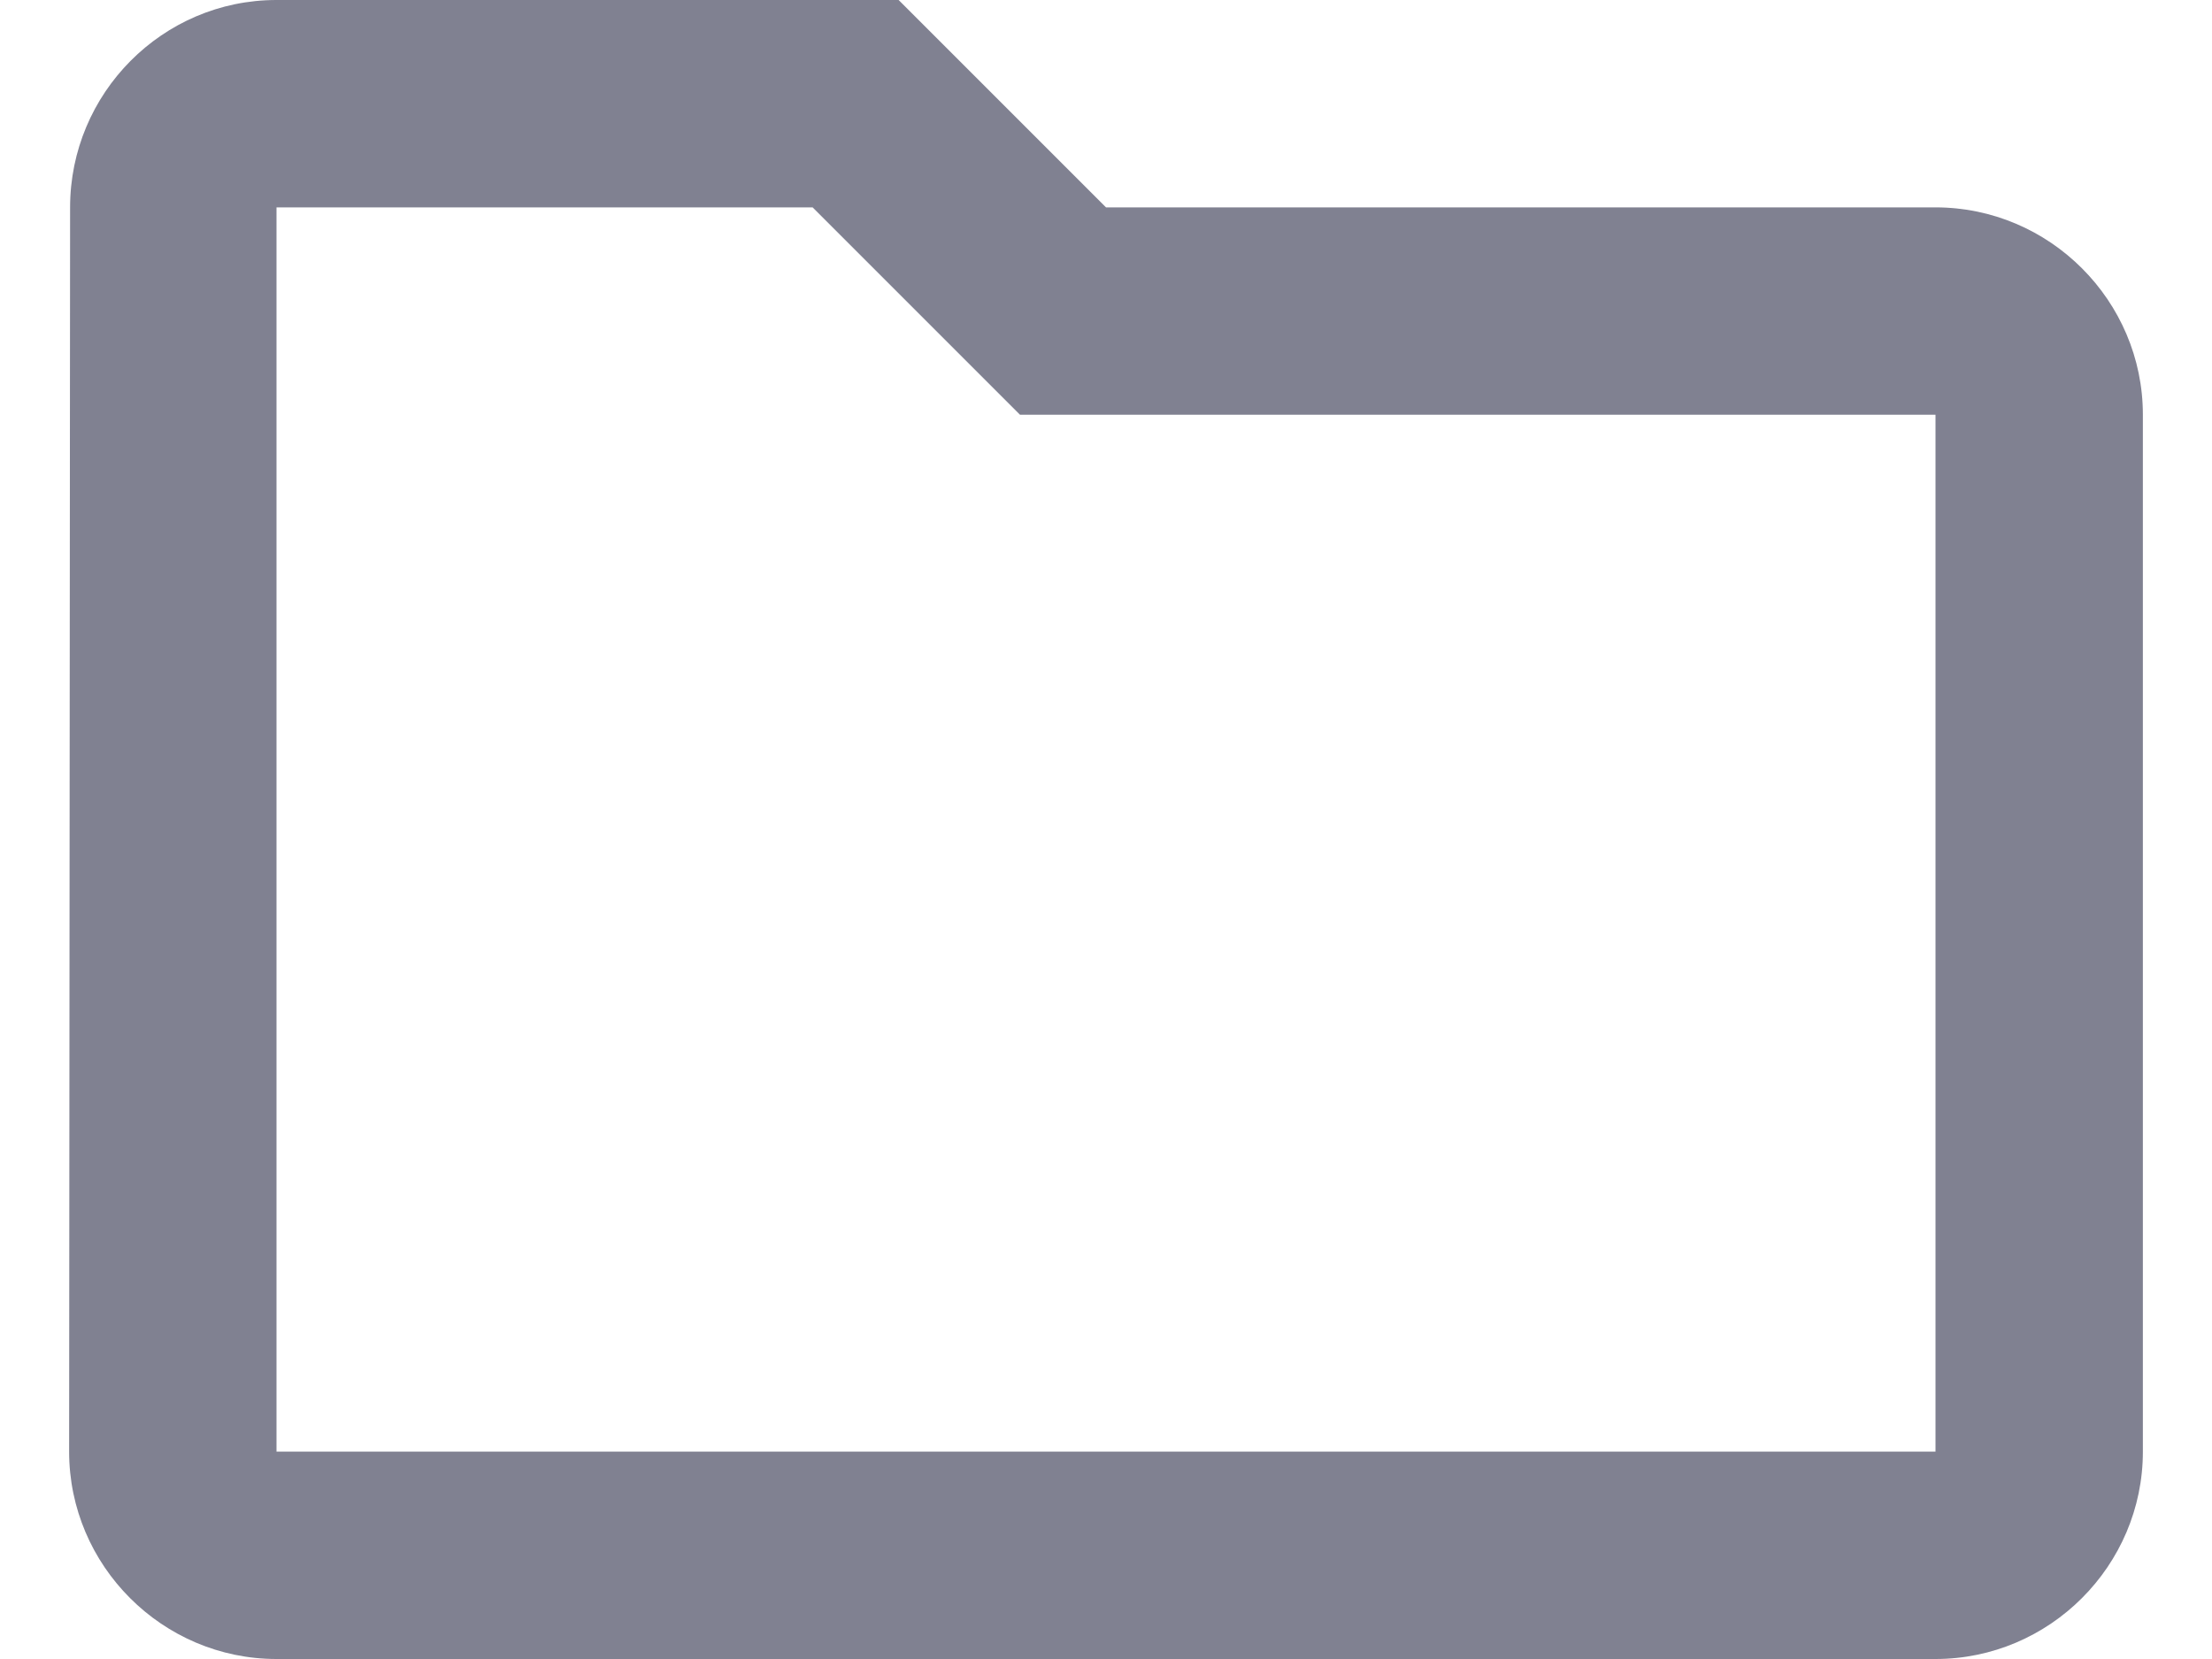
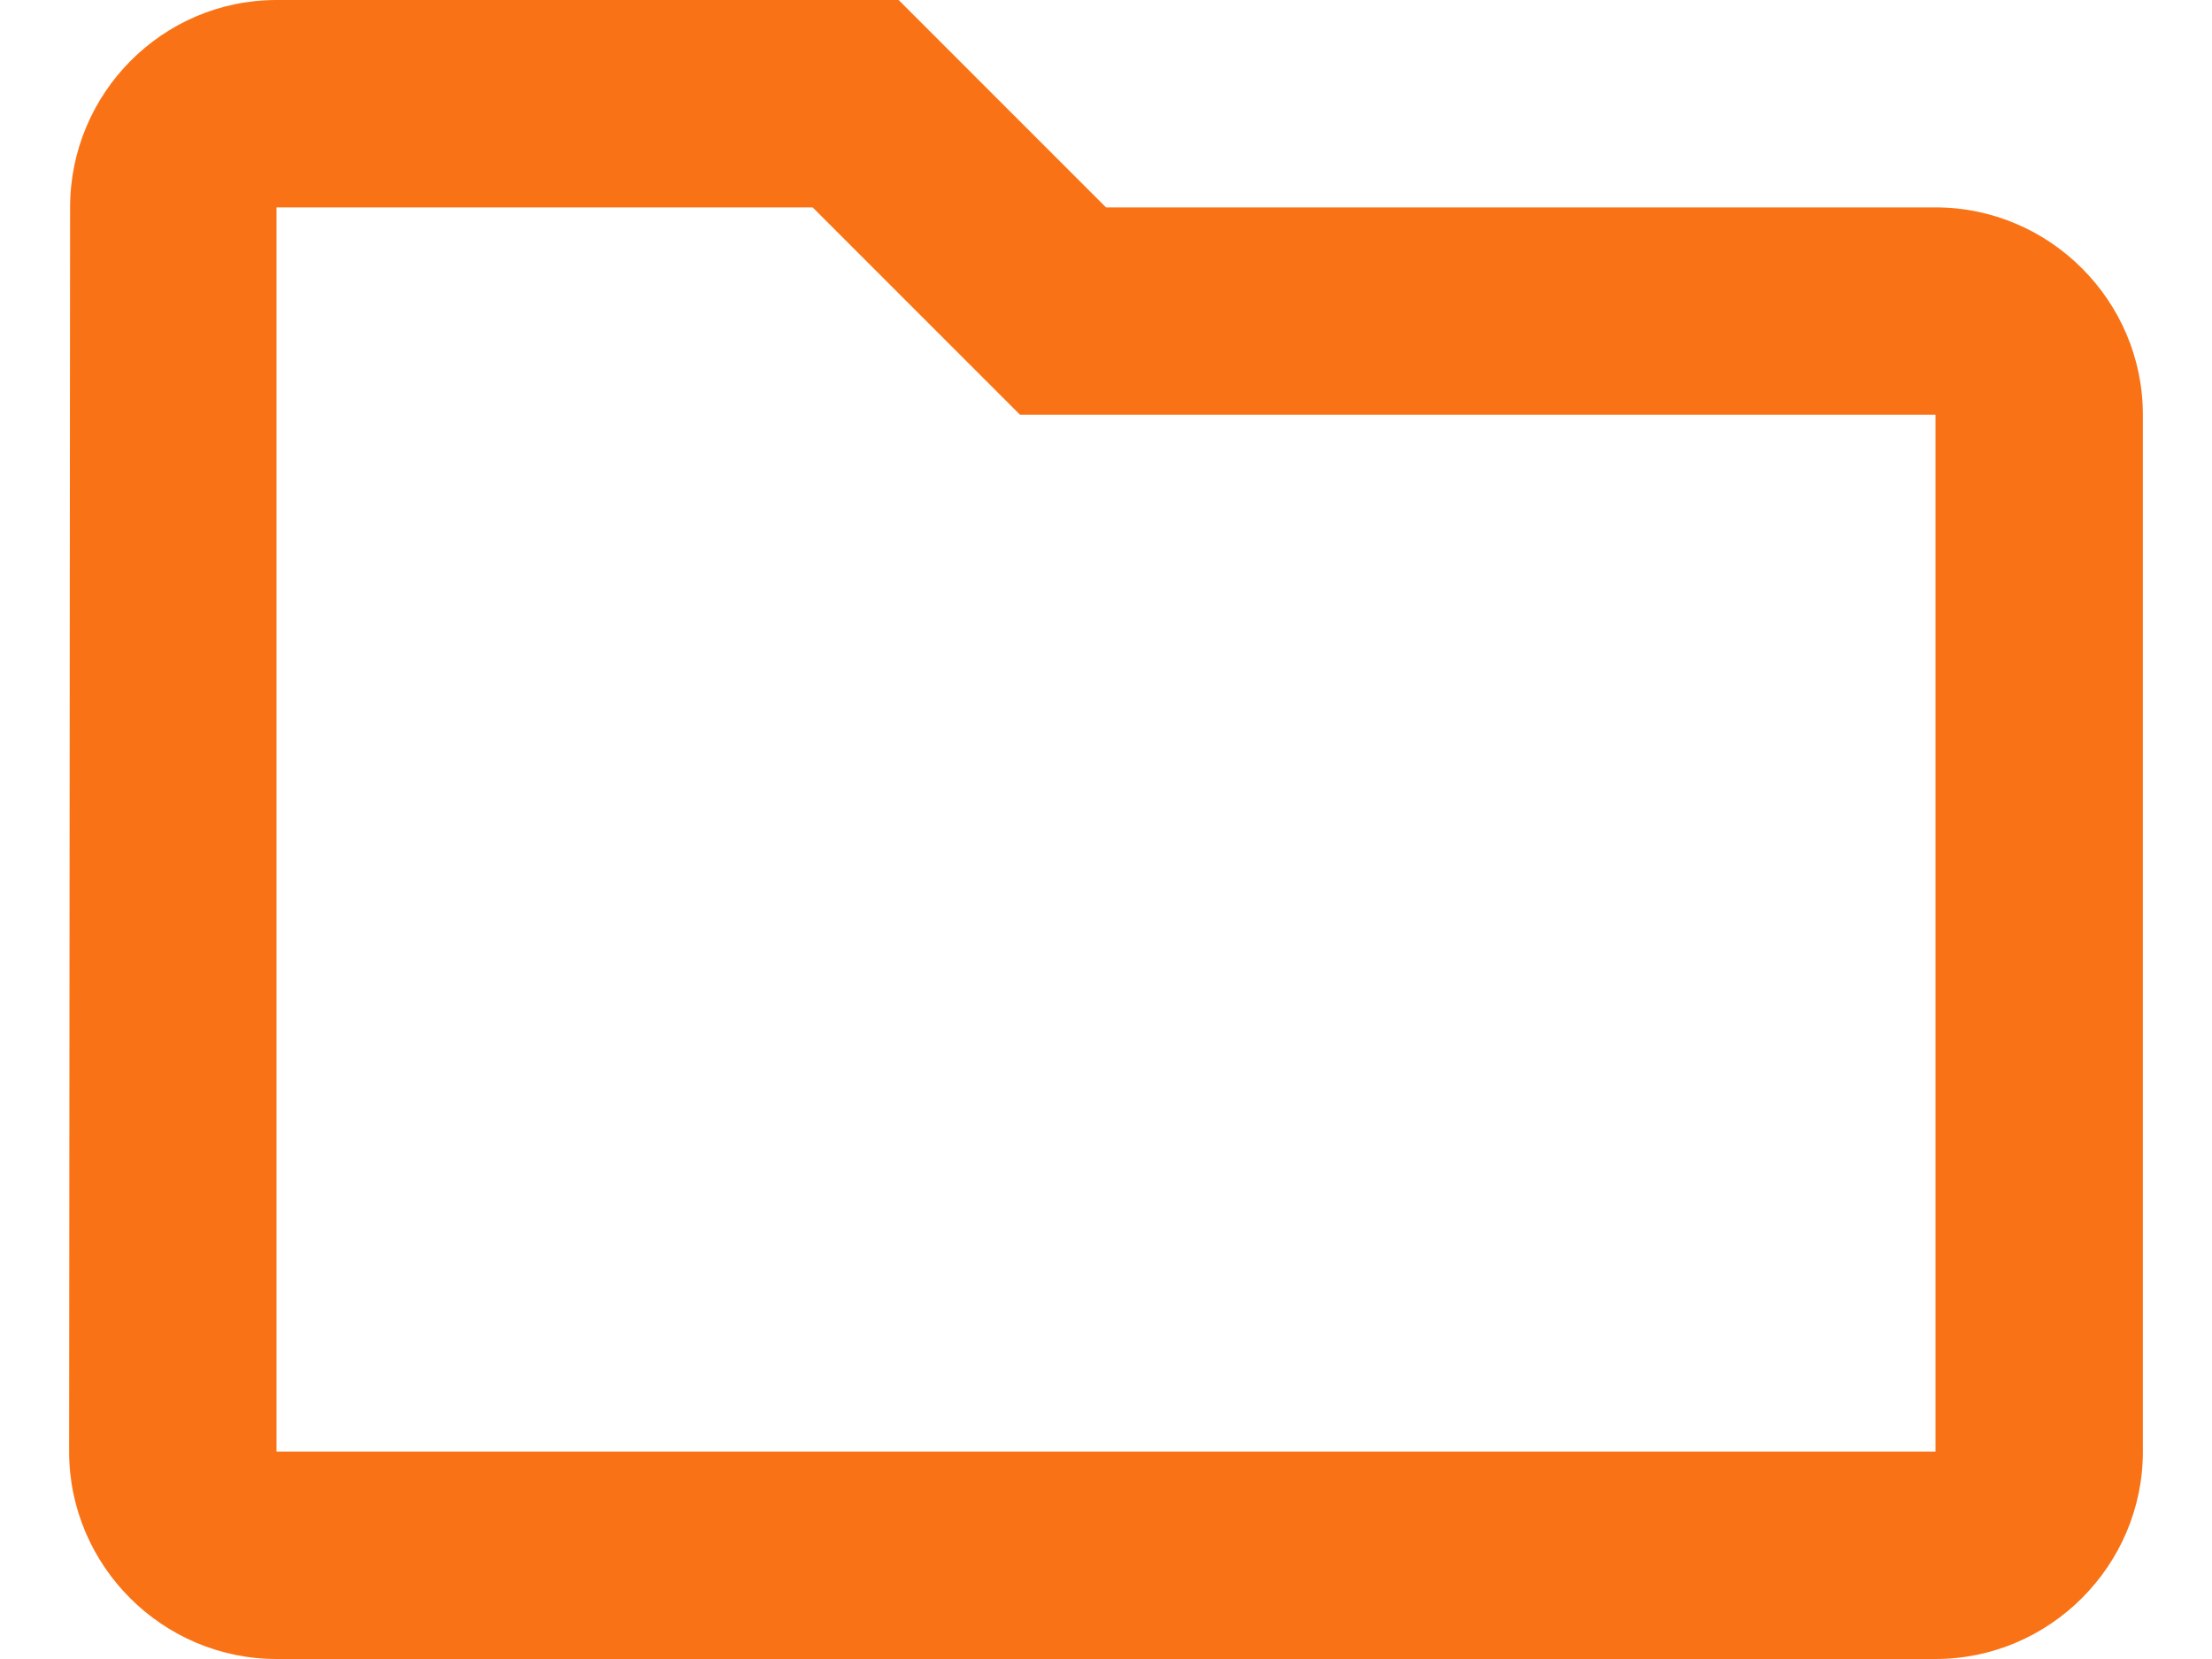
<svg xmlns="http://www.w3.org/2000/svg" width="16" height="12" viewBox="0 0 16 12" fill="none">
-   <path d="M5.878 1.5L7.378 3H14V10.5H2V1.5H5.878ZM6.5 0H2C1.175 0 0.507 0.675 0.507 1.5L0.5 10.5C0.5 11.325 1.175 12 2 12H14C14.825 12 15.5 11.325 15.5 10.5V3C15.5 2.175 14.825 1.5 14 1.5H8L6.5 0Z" fill="#808191" />
+   <path d="M5.878 1.5L7.378 3H14V10.5H2V1.5H5.878ZM6.5 0H2C1.175 0 0.507 0.675 0.507 1.5L0.5 10.5C0.5 11.325 1.175 12 2 12H14C14.825 12 15.5 11.325 15.5 10.5V3C15.5 2.175 14.825 1.5 14 1.5H8L6.5 0Z" fill="#f97316" />
</svg>
